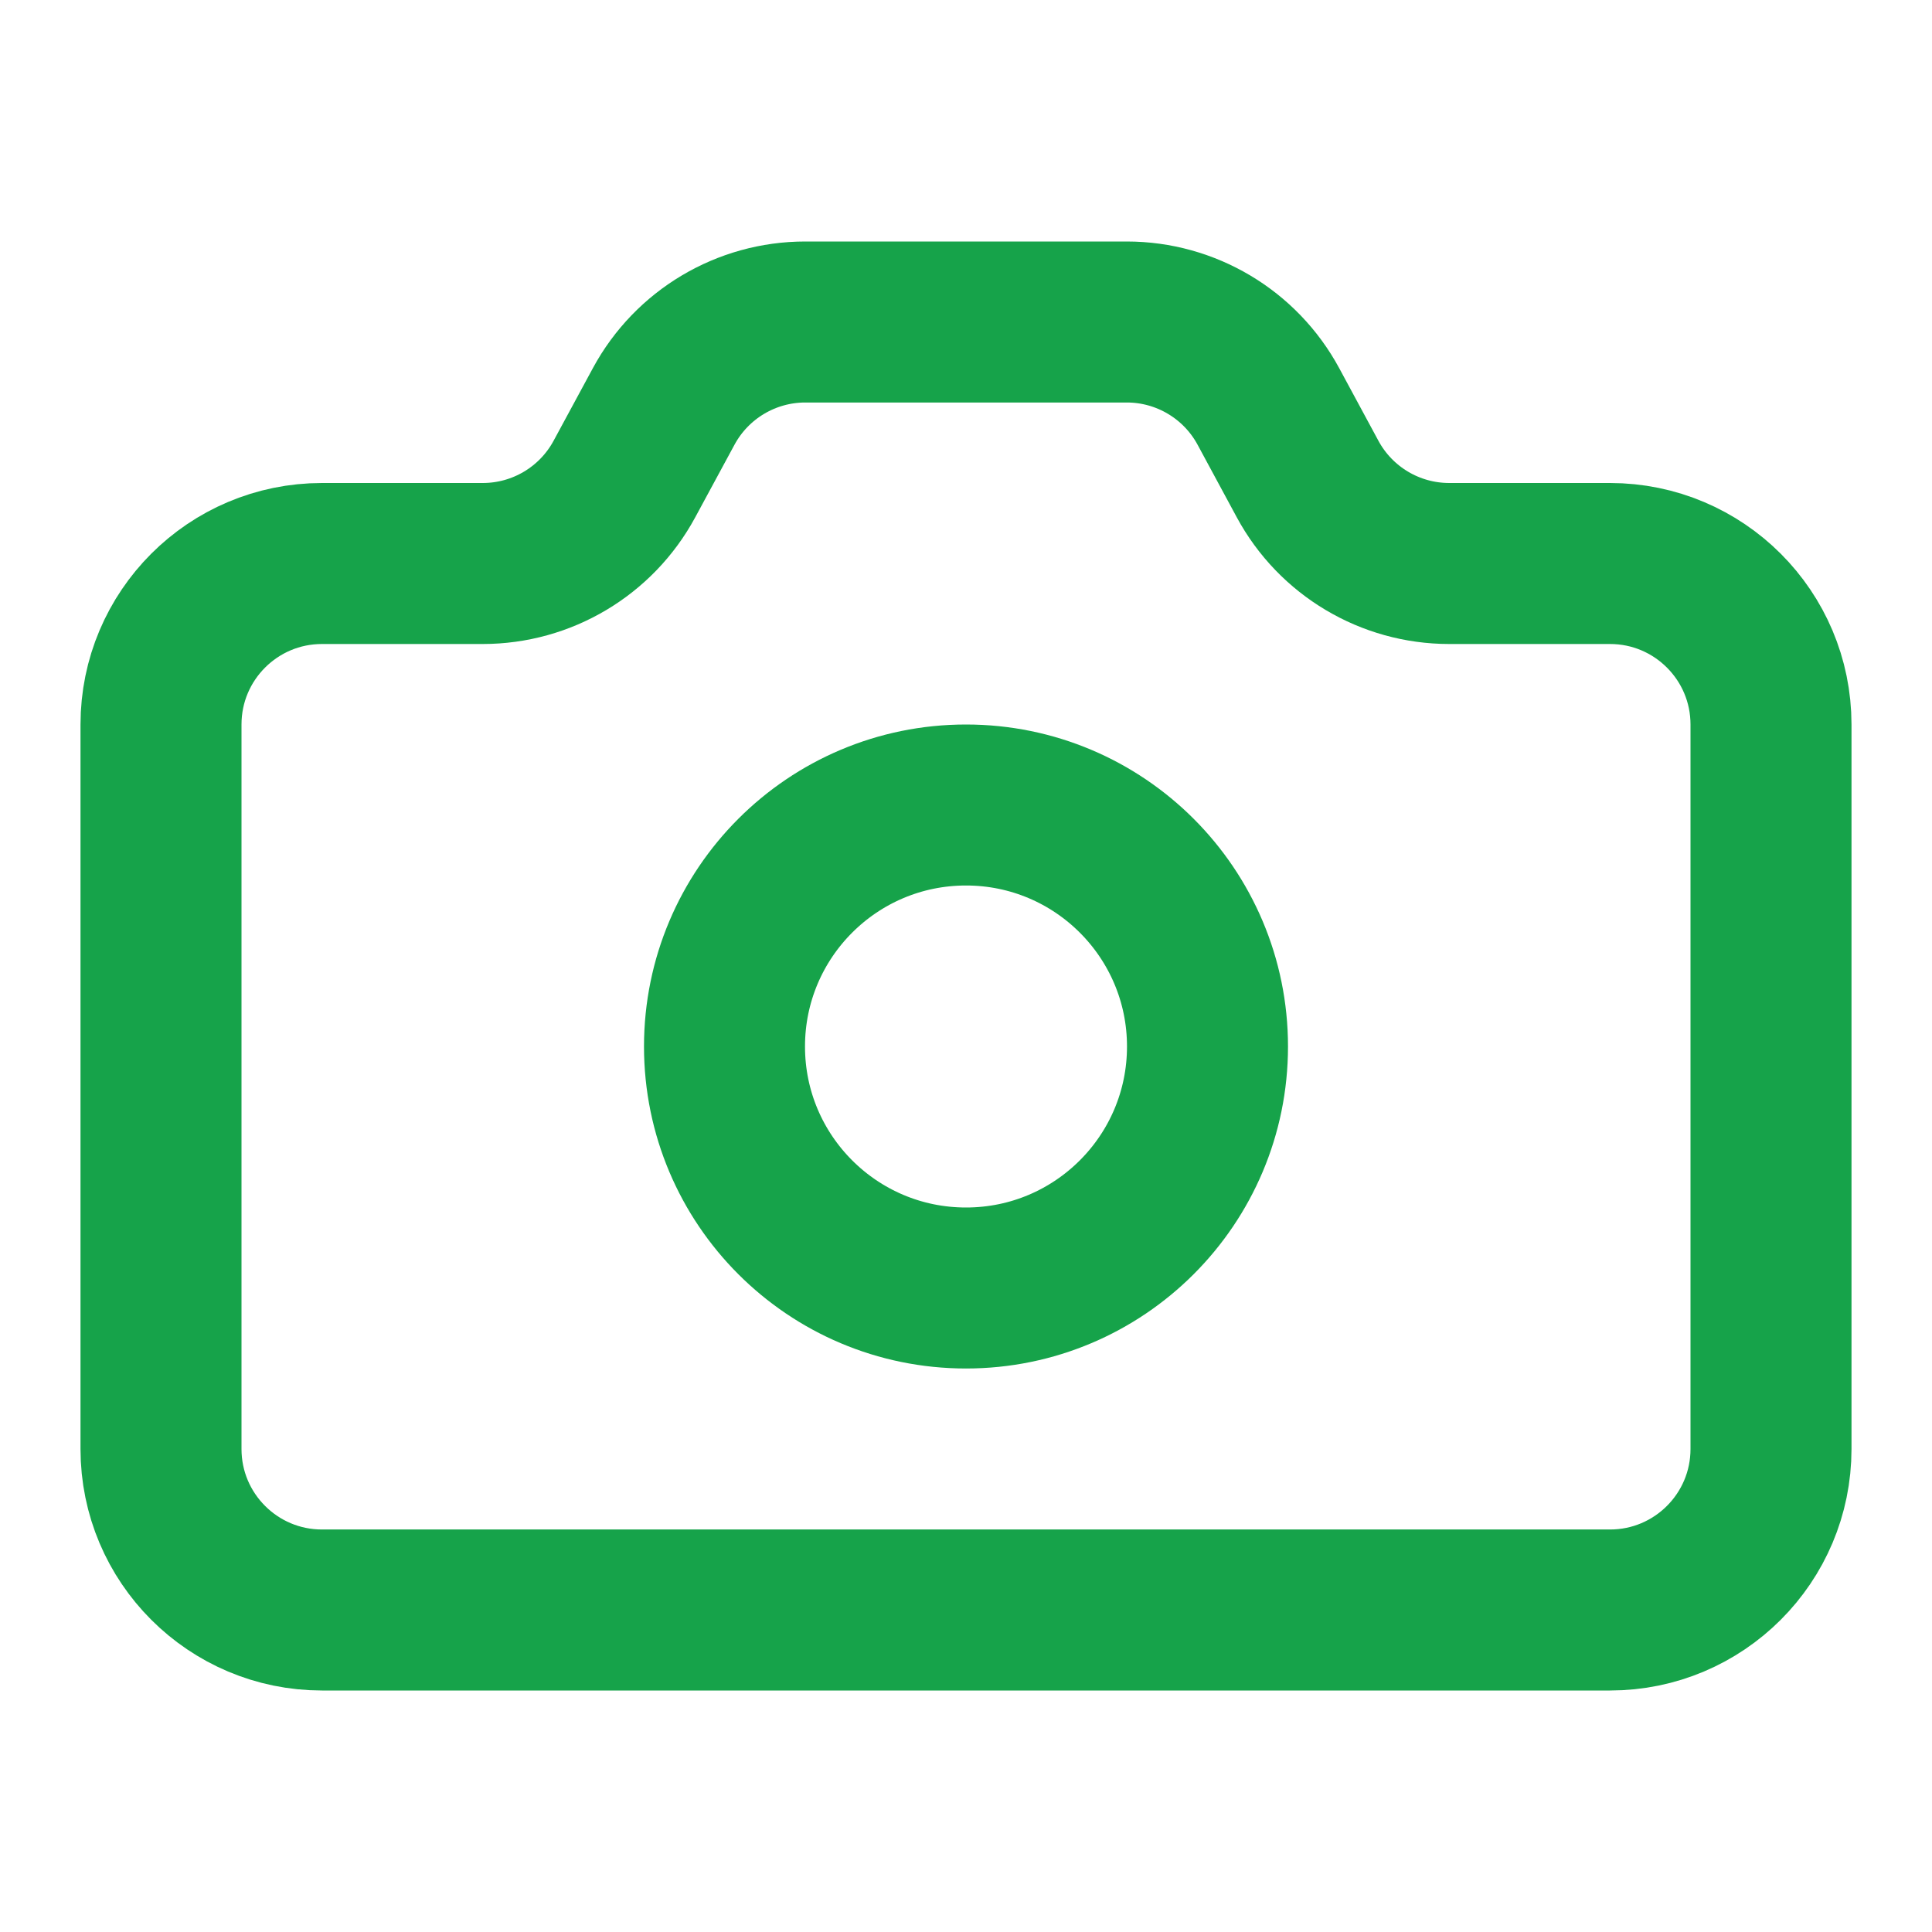
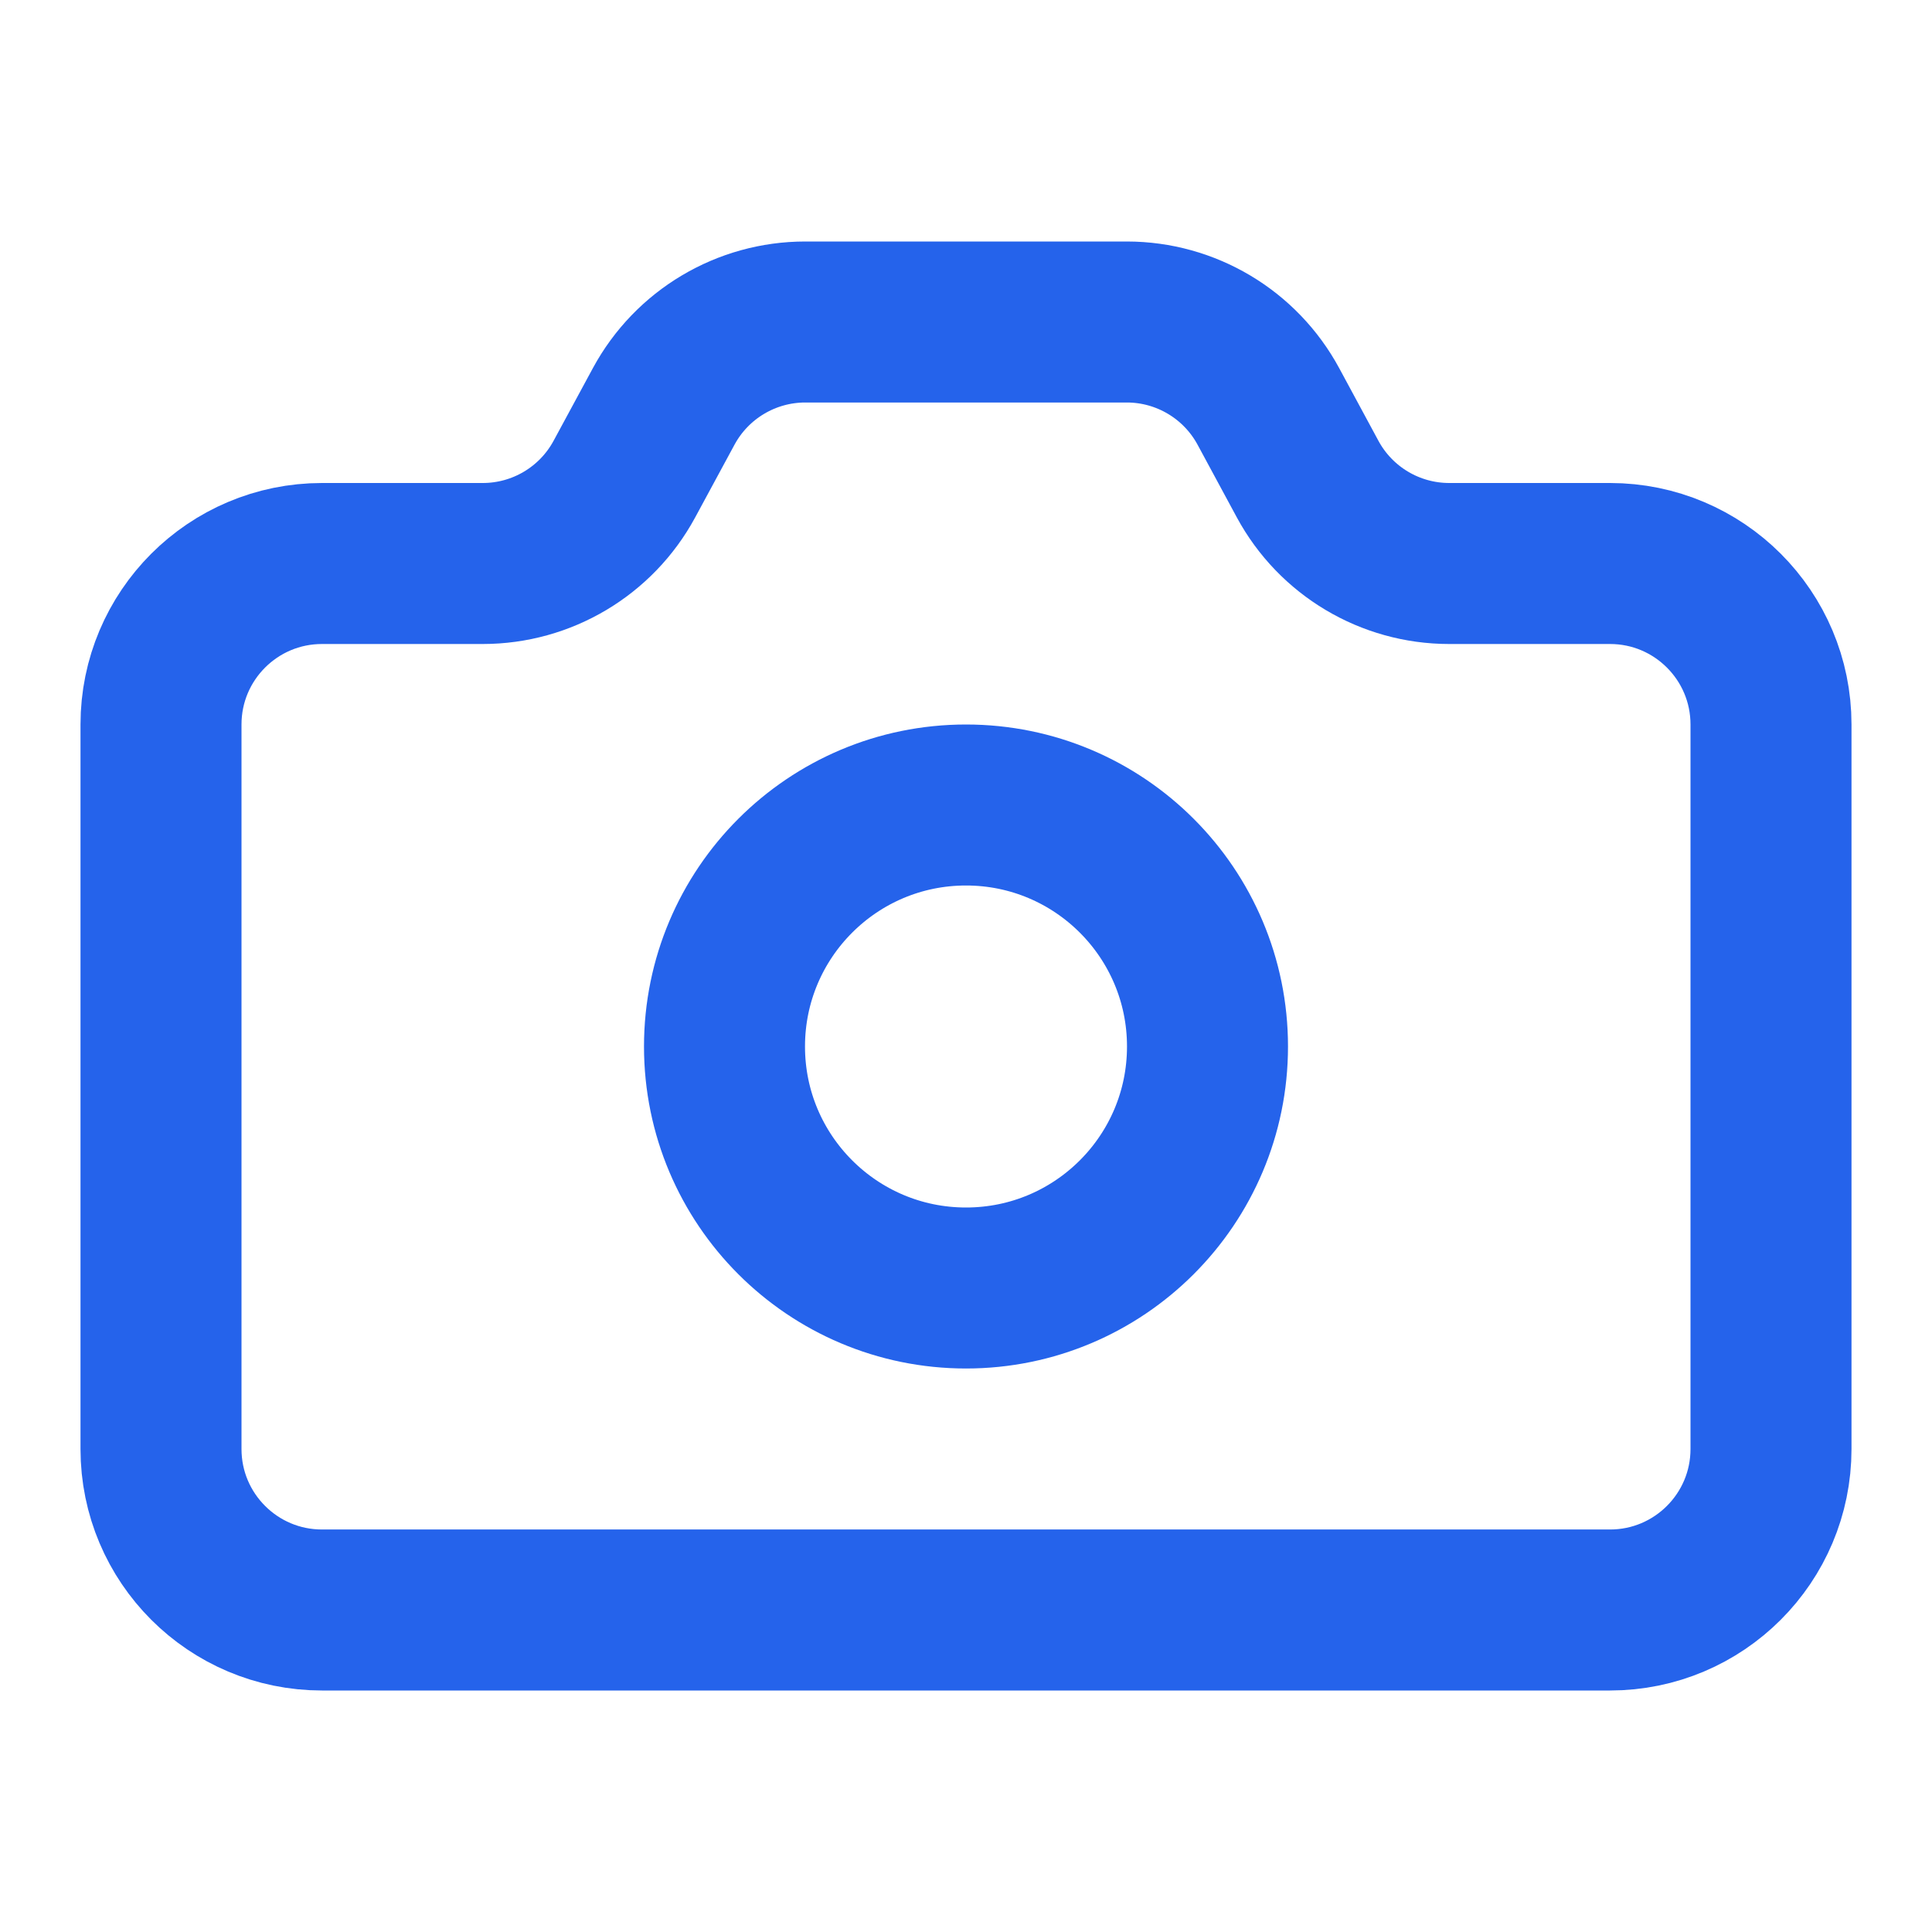
<svg xmlns="http://www.w3.org/2000/svg" viewBox="0 0 24 24" fill="none">
-   <g fill="none" stroke="#16A34A" stroke-linecap="round" stroke-linejoin="round" stroke-width="2">
+   <g fill="none" stroke="#2563EB" stroke-linecap="round" stroke-linejoin="round" stroke-width="2">
    <path d="M13.997 4a2 2 0 0 1 1.76 1.05l.486.9A2 2 0 0 0 18.003 7H20a2 2 0 0 1 2 2v9a2 2 0 0 1-2 2H4a2 2 0 0 1-2-2V9a2 2 0 0 1 2-2h1.997a2 2 0 0 0 1.759-1.048l.489-.904A2 2 0 0 1 10.004 4z" />
    <circle cx="12" cy="13" r="3" />
  </g>
</svg>
